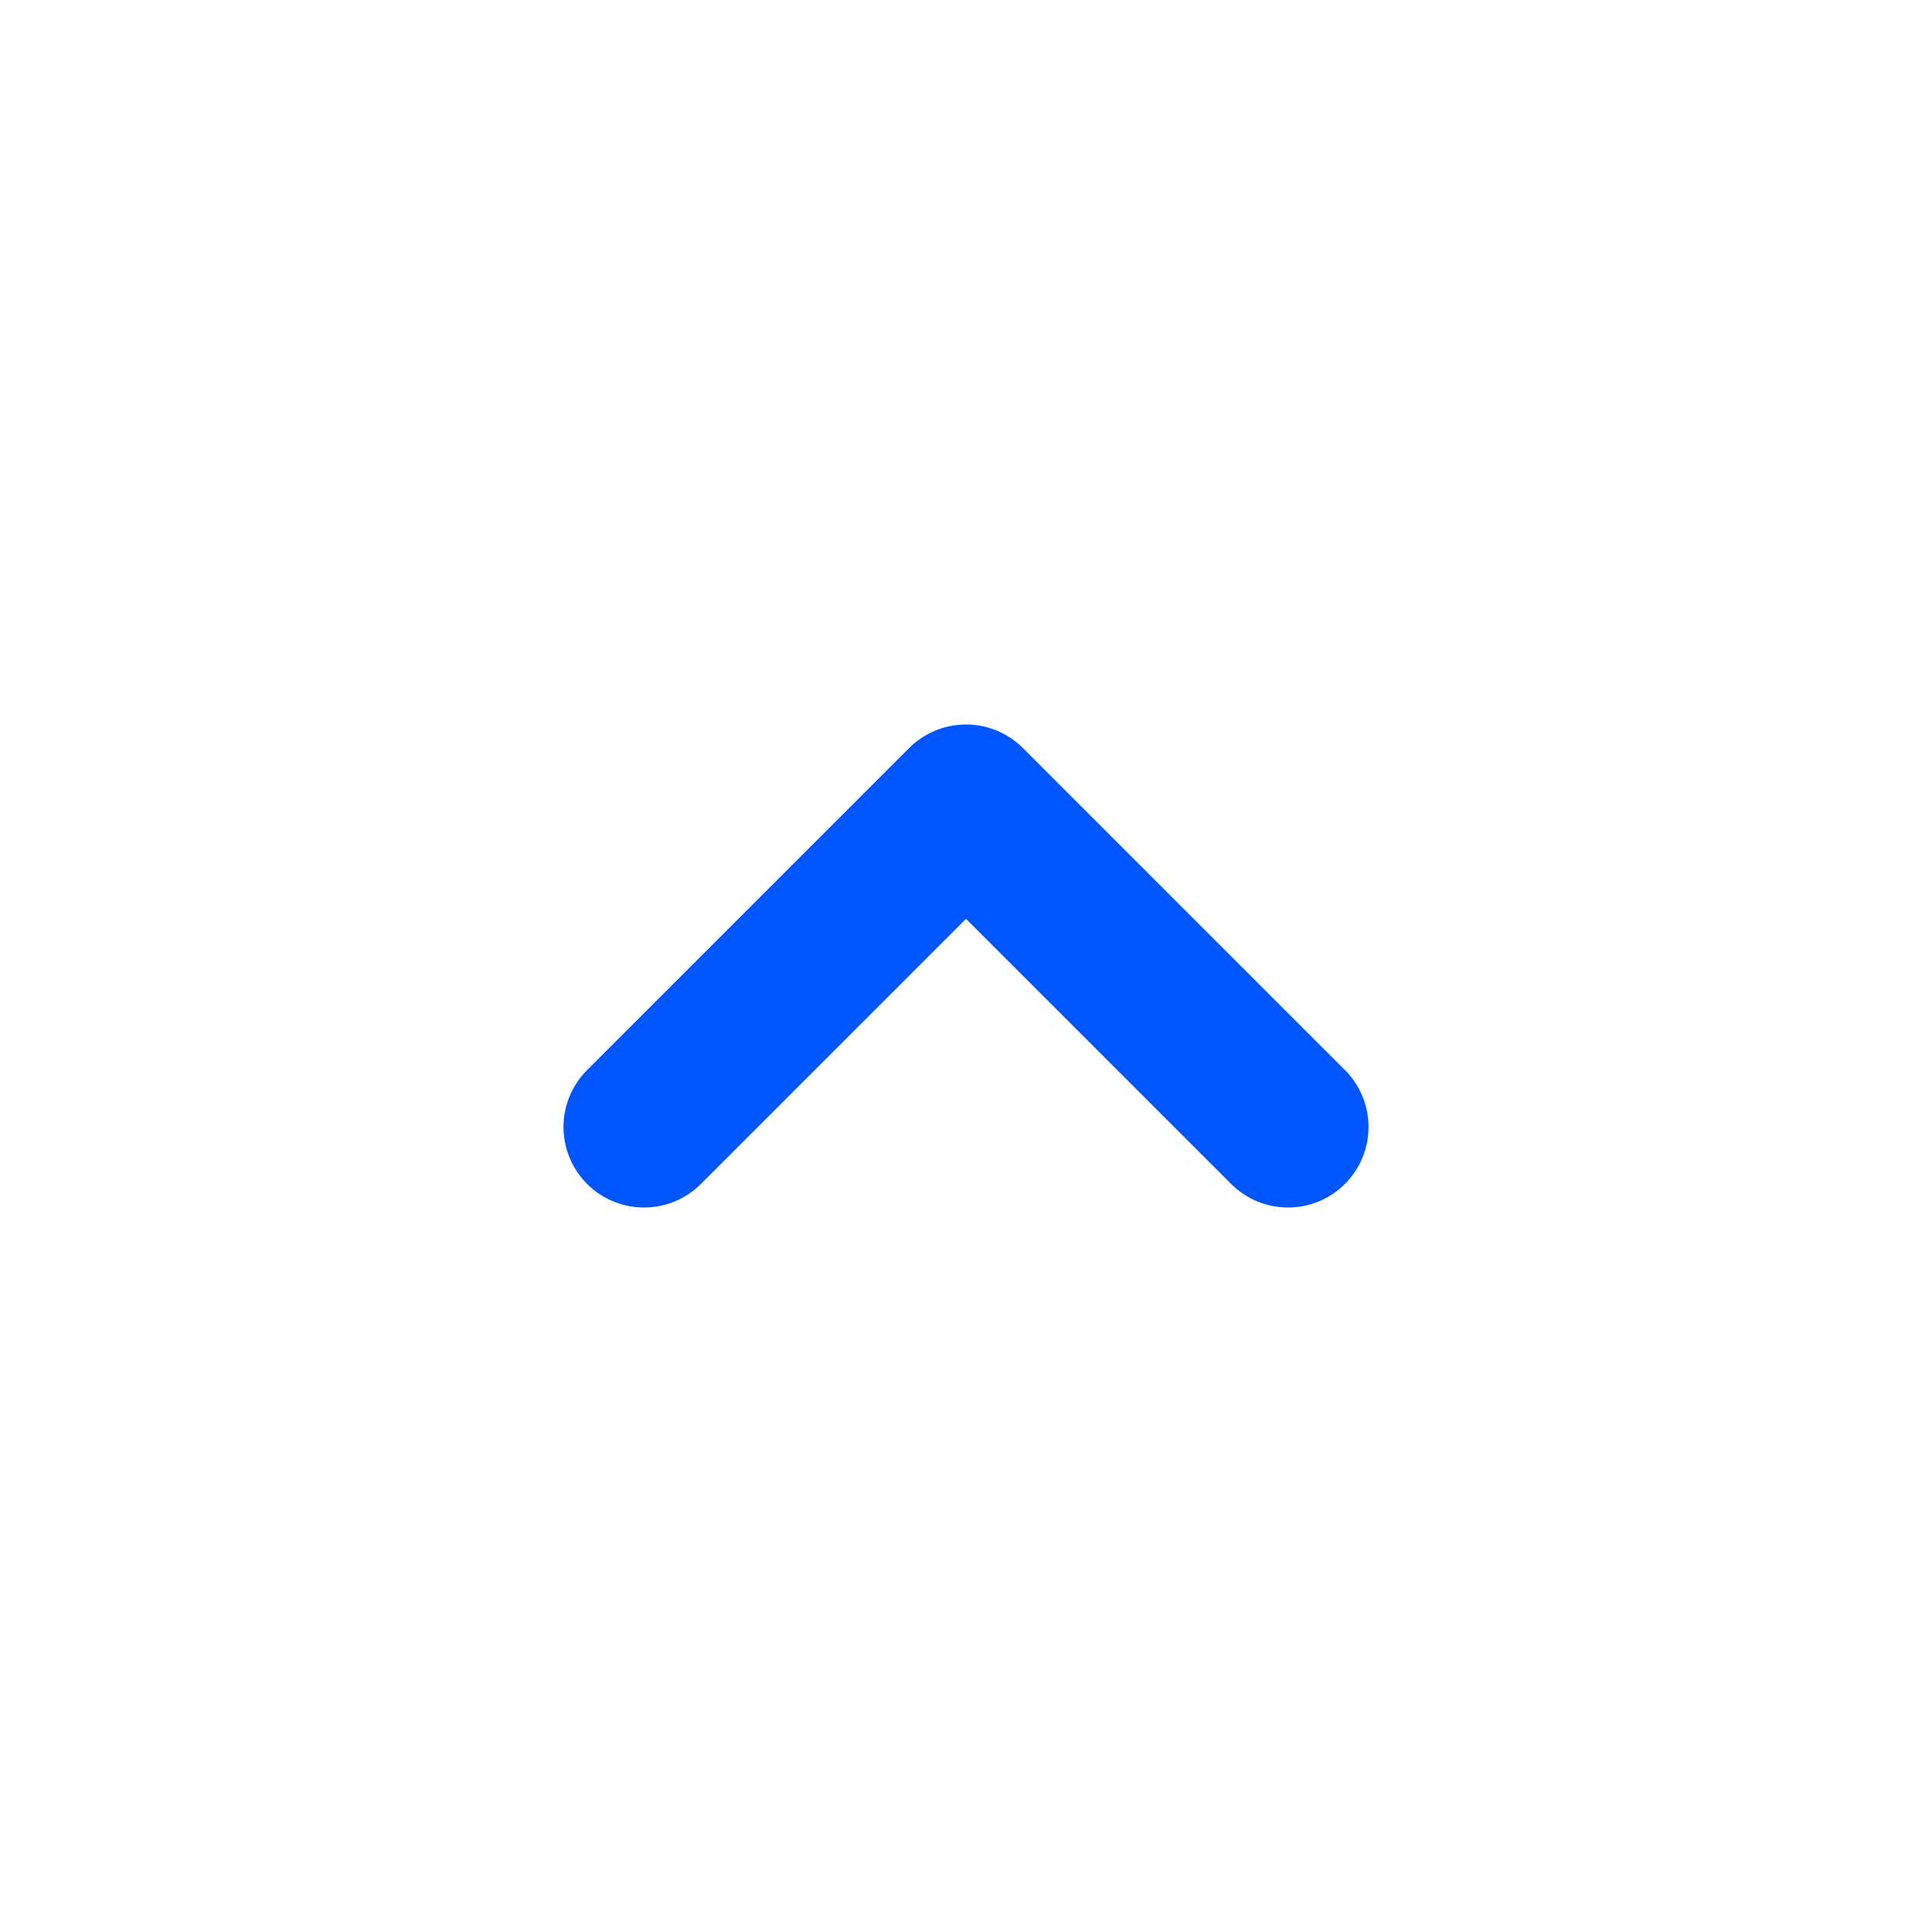
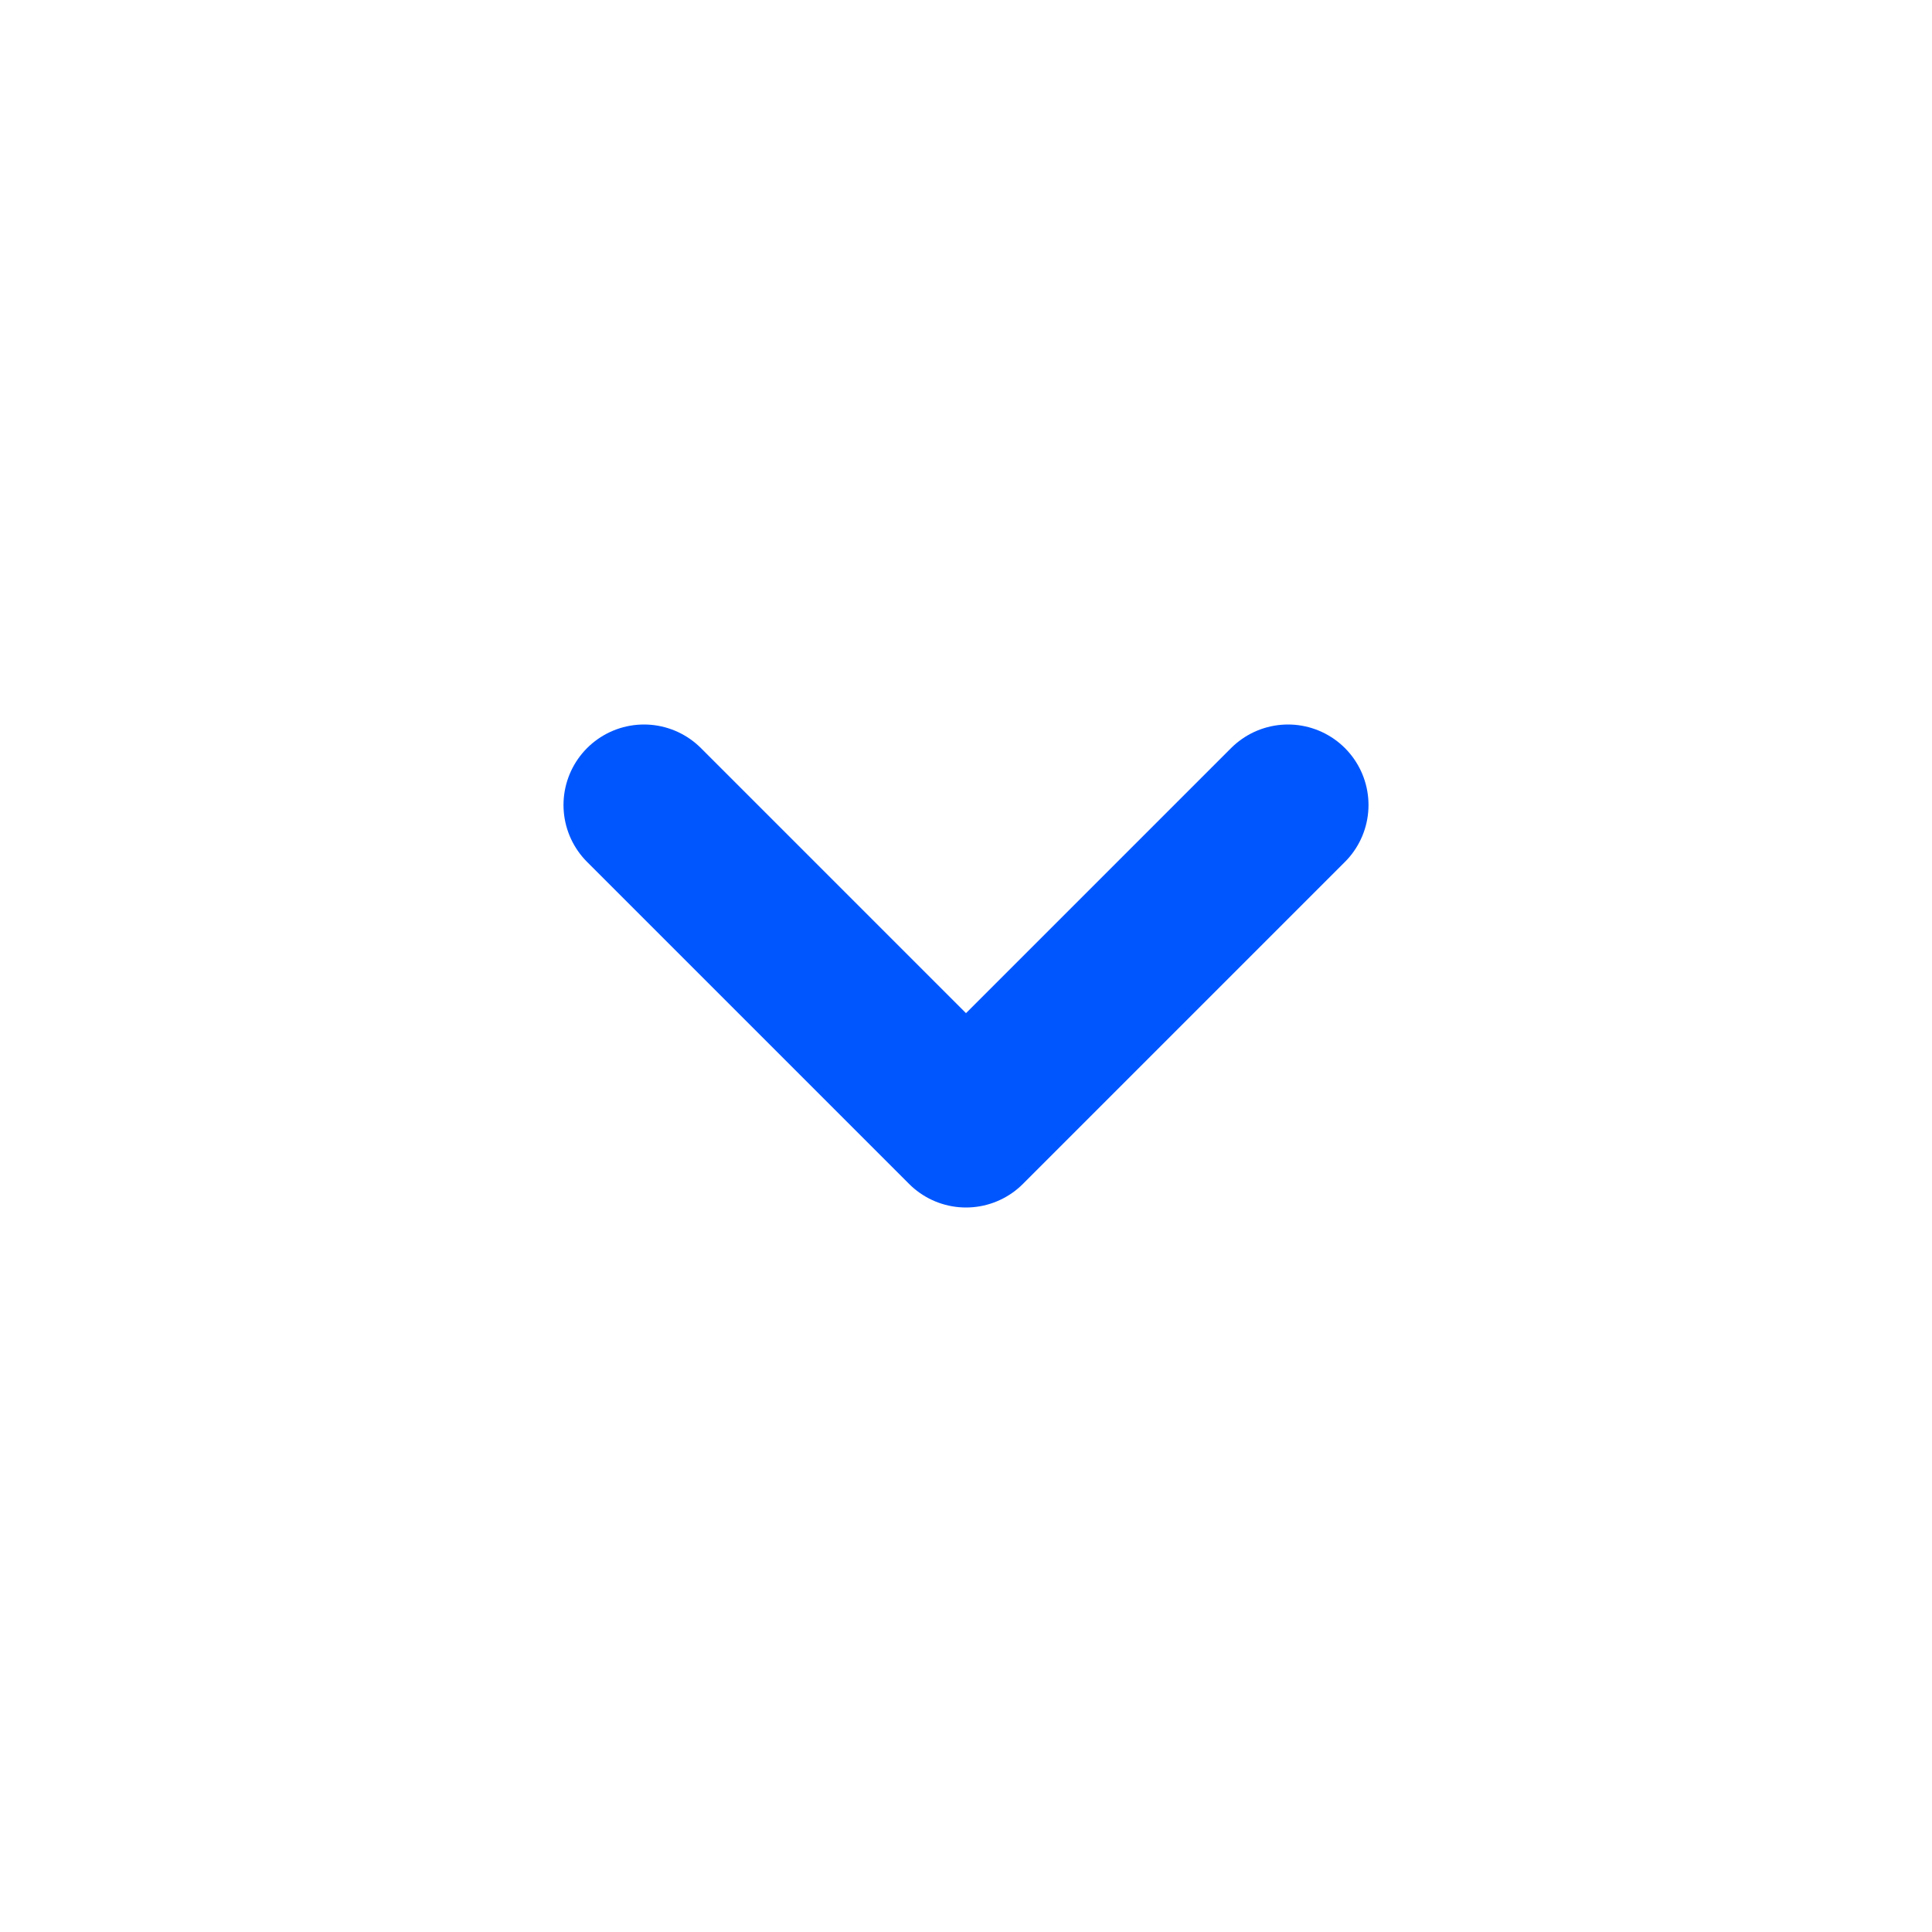
<svg xmlns="http://www.w3.org/2000/svg" width="24" height="24" viewBox="0 0 24 24" fill="none">
-   <path d="M8 14L12 10L16 14" stroke="#0056FE" stroke-width="2" stroke-linecap="round" stroke-linejoin="round" />
+   <path d="M16 10L12 14L8 10" stroke="#0056FE" stroke-width="2" stroke-linecap="round" stroke-linejoin="round" />
</svg>
